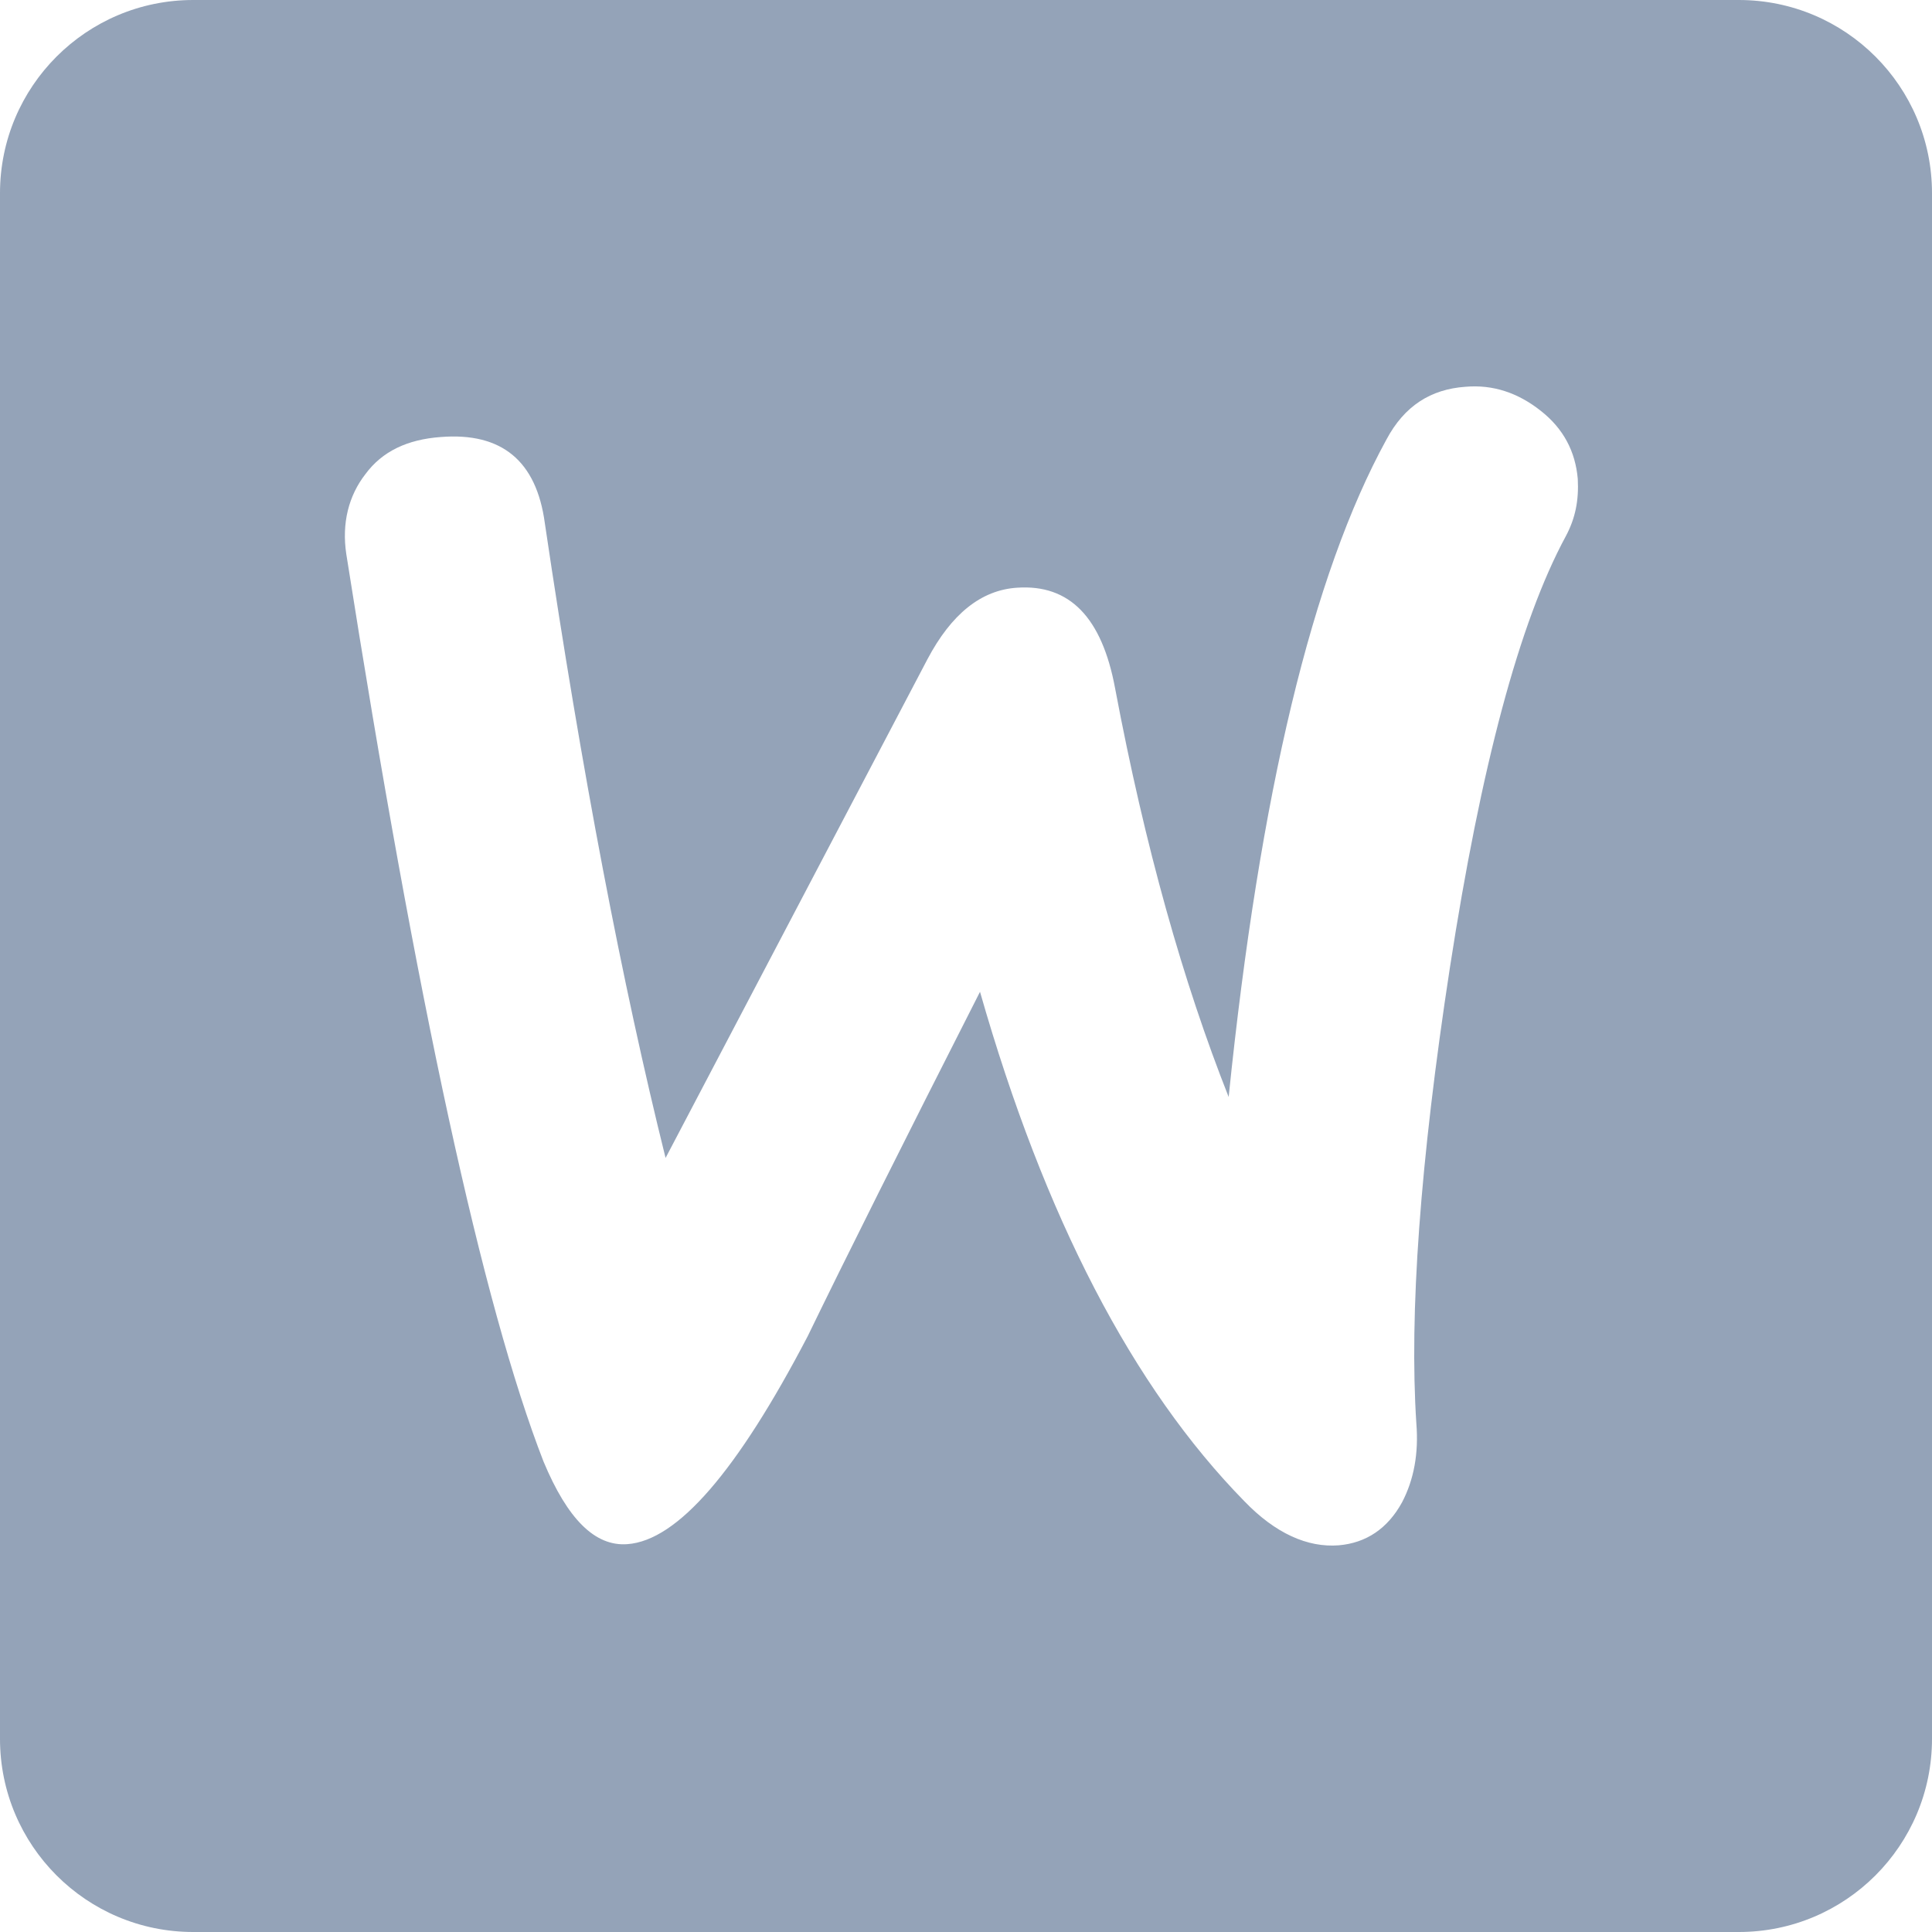
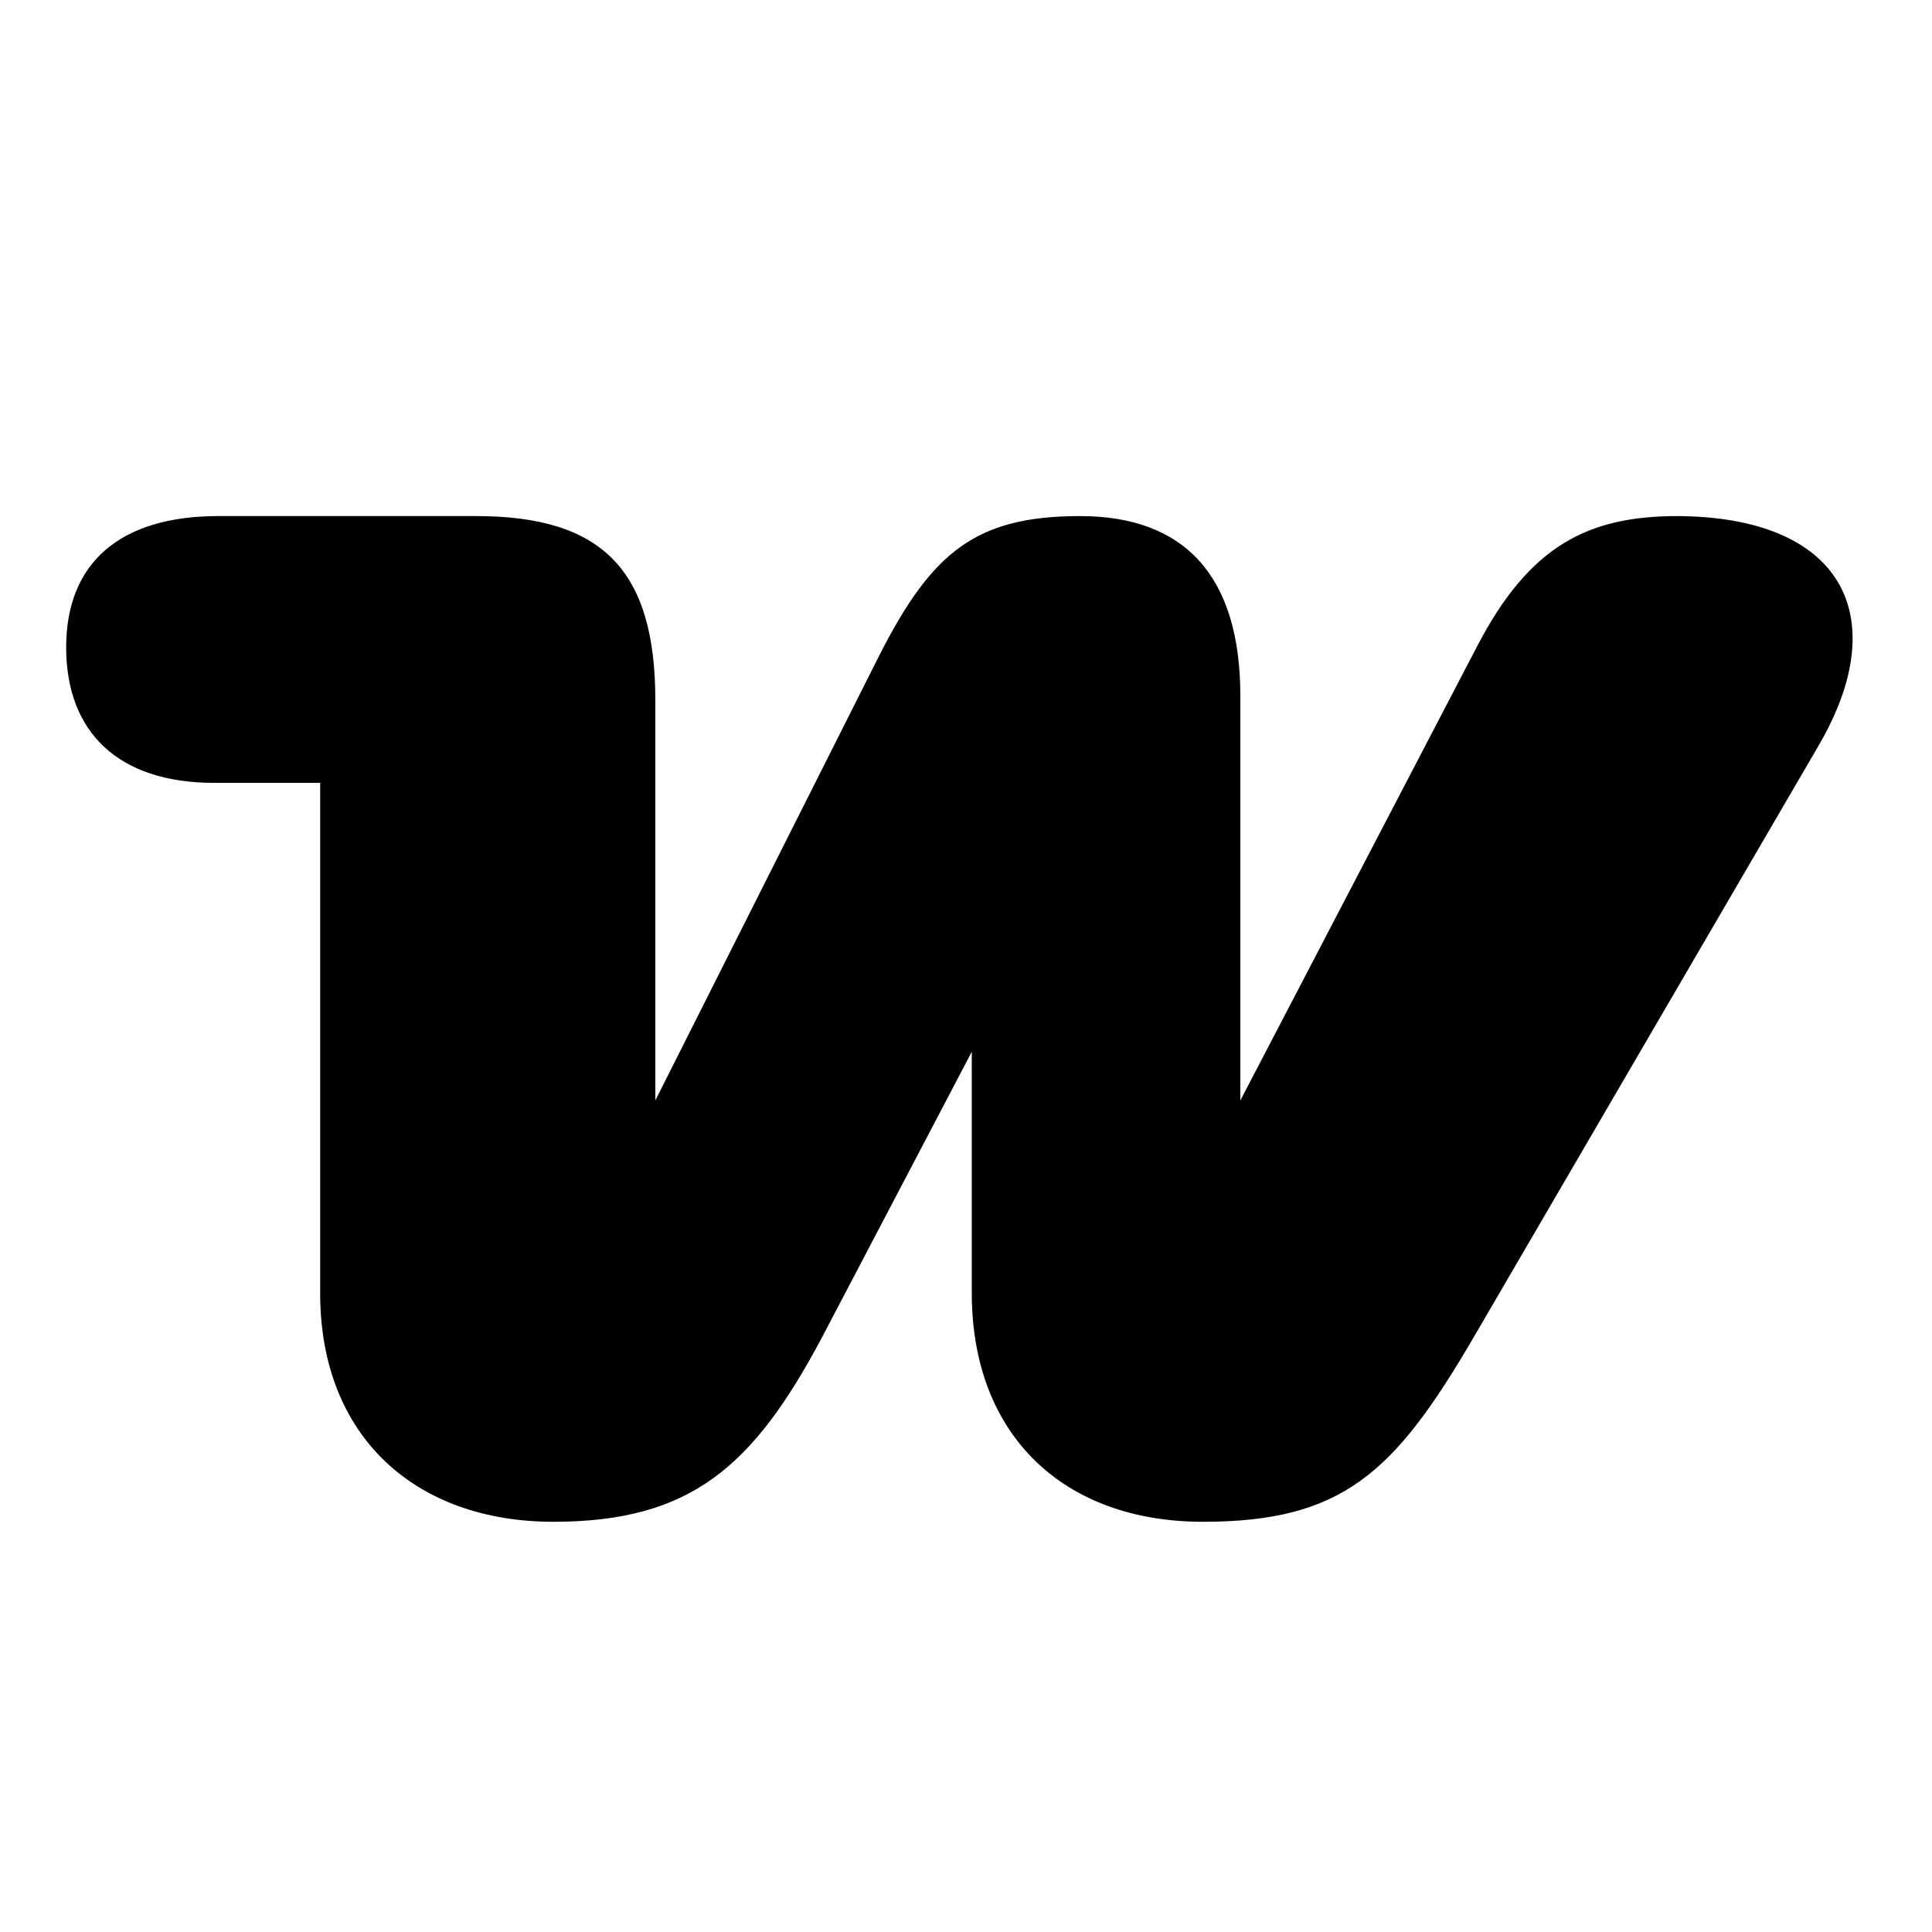
- <svg xmlns="http://www.w3.org/2000/svg" width="20px" height="20px" viewBox="0 0 20 20" version="1.1">
+ <svg xmlns="http://www.w3.org/2000/svg" width="146px" height="146px" viewBox="0 0 146 146" version="1.1">
  <g id="Page-1" stroke="none" stroke-width="1" fill="none" fill-rule="evenodd">
-     <g id="Artboard" transform="translate(-41, -16)" fill="#94A3B8">
-       <g id="Group" transform="translate(41, 16)">
-         <path d="M18,0 C19.105,-2.02906125e-16 20,0.895 20,2 L20,18 C20,19.105 19.105,20 18,20 L2,20 C0.895,20 -8.67738547e-17,19.105 0,18 L0,2 C-1.3527075e-16,0.895 0.895,-1.91384796e-17 2,0 L18,0 Z M15.31,4.001 L15.17,4.004 C14.811,4.029 14.538,4.202 14.353,4.549 C13.586,5.947 13.041,8.212 12.719,11.356 C12.249,10.168 11.853,8.769 11.543,7.123 C11.407,6.393 11.073,6.046 10.528,6.084 C10.157,6.108 9.848,6.356 9.6,6.826 L6.89,11.987 C6.444,10.193 6.023,8.002 5.64,5.415 C5.553,4.771 5.194,4.474 4.563,4.524 C4.216,4.549 3.956,4.673 3.783,4.908 C3.61,5.13 3.536,5.415 3.585,5.737 C4.315,10.378 4.996,13.51 5.627,15.131 C5.875,15.725 6.159,16.01 6.494,15.985 C7.013,15.948 7.632,15.23 8.362,13.831 C8.746,13.039 9.34,11.851 10.145,10.267 C10.813,12.606 11.729,14.364 12.88,15.539 C13.202,15.874 13.536,16.022 13.858,15.997 C14.142,15.973 14.365,15.824 14.514,15.552 C14.637,15.317 14.687,15.044 14.662,14.735 C14.588,13.609 14.699,12.037 15.009,10.019 C15.33,7.94 15.727,6.442 16.209,5.551 C16.308,5.366 16.345,5.18 16.333,4.957 C16.308,4.673 16.185,4.437 15.949,4.252 C15.714,4.066 15.454,3.979 15.17,4.004 Z" id="Combined-Shape" />
-       </g>
+     <g id="Square-Icons" fill="#000000" transform="translate(5, 39)">
+       <path d="M121.77,0 C115.005,0 110.6,2.24 106.667,9.76 L88.732,44.16 L88.732,13.6 C88.732,4.48 84.484,0 76.618,0 C68.751,0 65.448,2.72 61.514,10.4 L44.523,44.16 L44.523,13.92 C44.523,4.16 40.59,0 30.993,0 L11.485,0 C4.09,0 0,3.52 0,9.92 C0,16.32 3.933,20.16 11.17,20.16 L19.194,20.16 L19.194,58.72 C19.194,69.6 26.431,76 36.814,76 C47.198,76 51.918,71.84 57.109,62.08 L68.437,40.48 L68.437,58.72 C68.437,69.44 75.359,76 85.9,76 C96.441,76 100.374,72.32 106.352,62.08 L132.468,17.28 C138.132,7.52 134.199,0 121.613,0 C121.613,0 121.613,0 121.77,0 Z" id="Path" fill-rule="nonzero" />
    </g>
  </g>
</svg>
